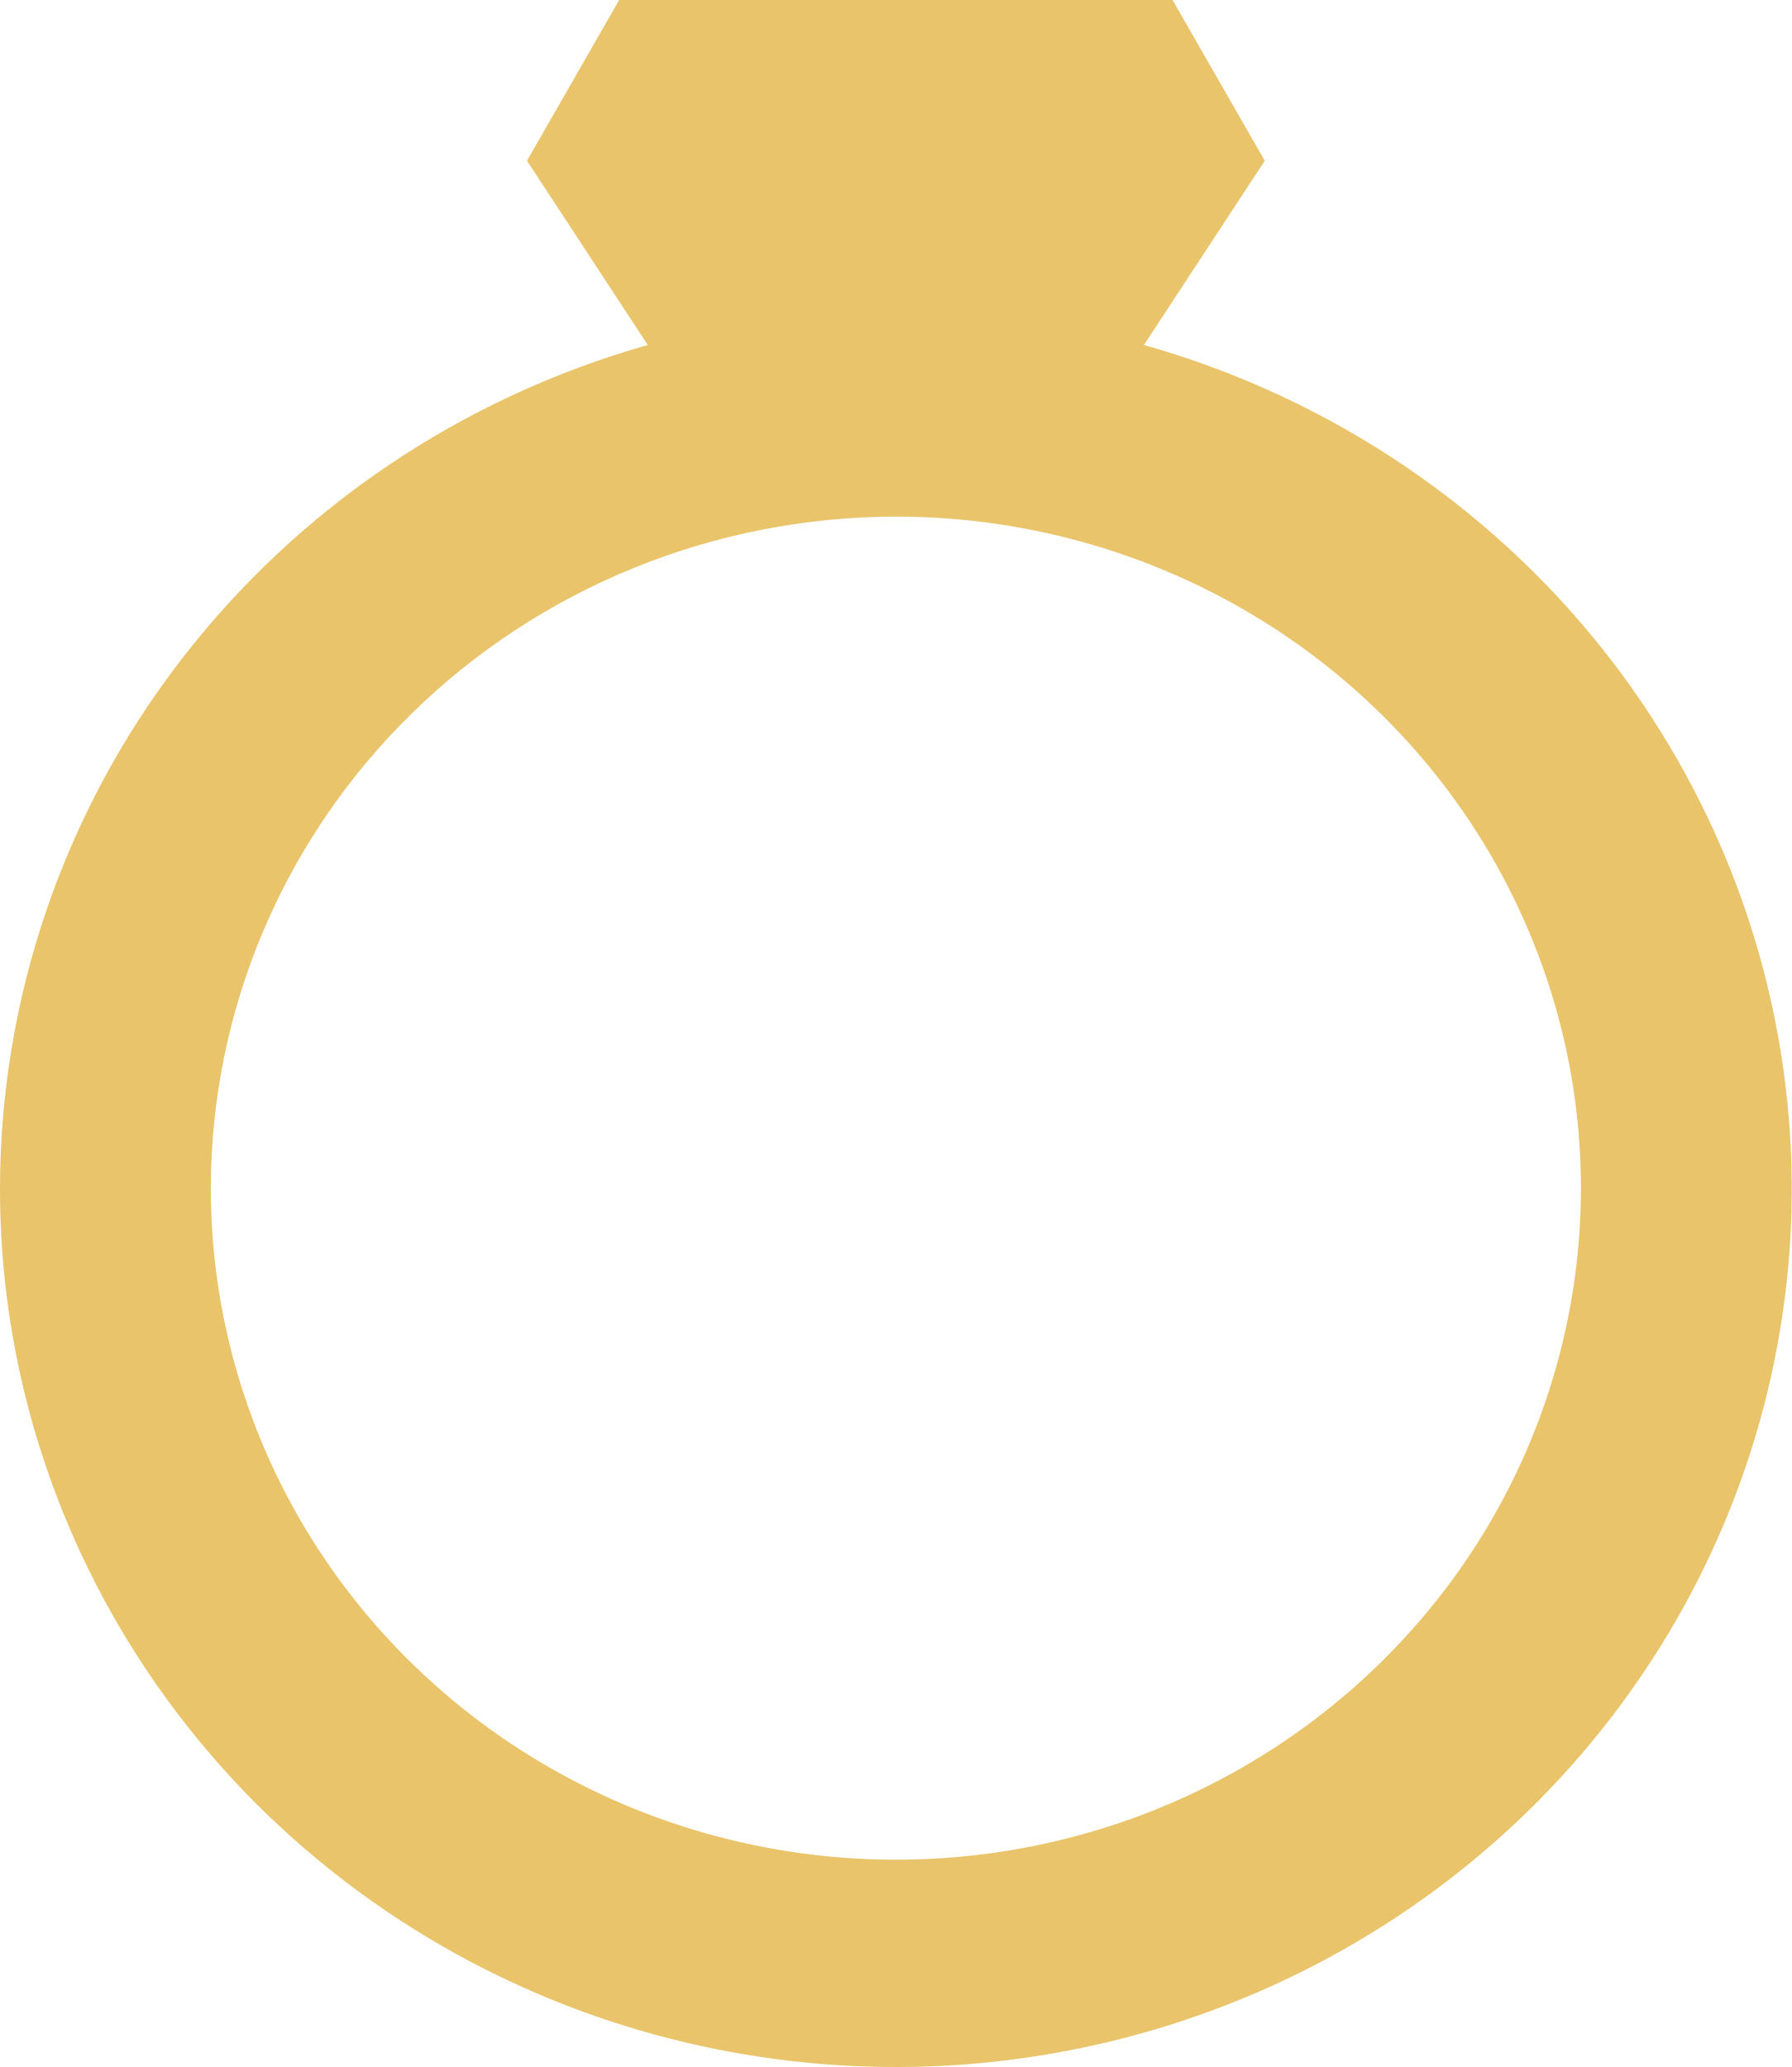
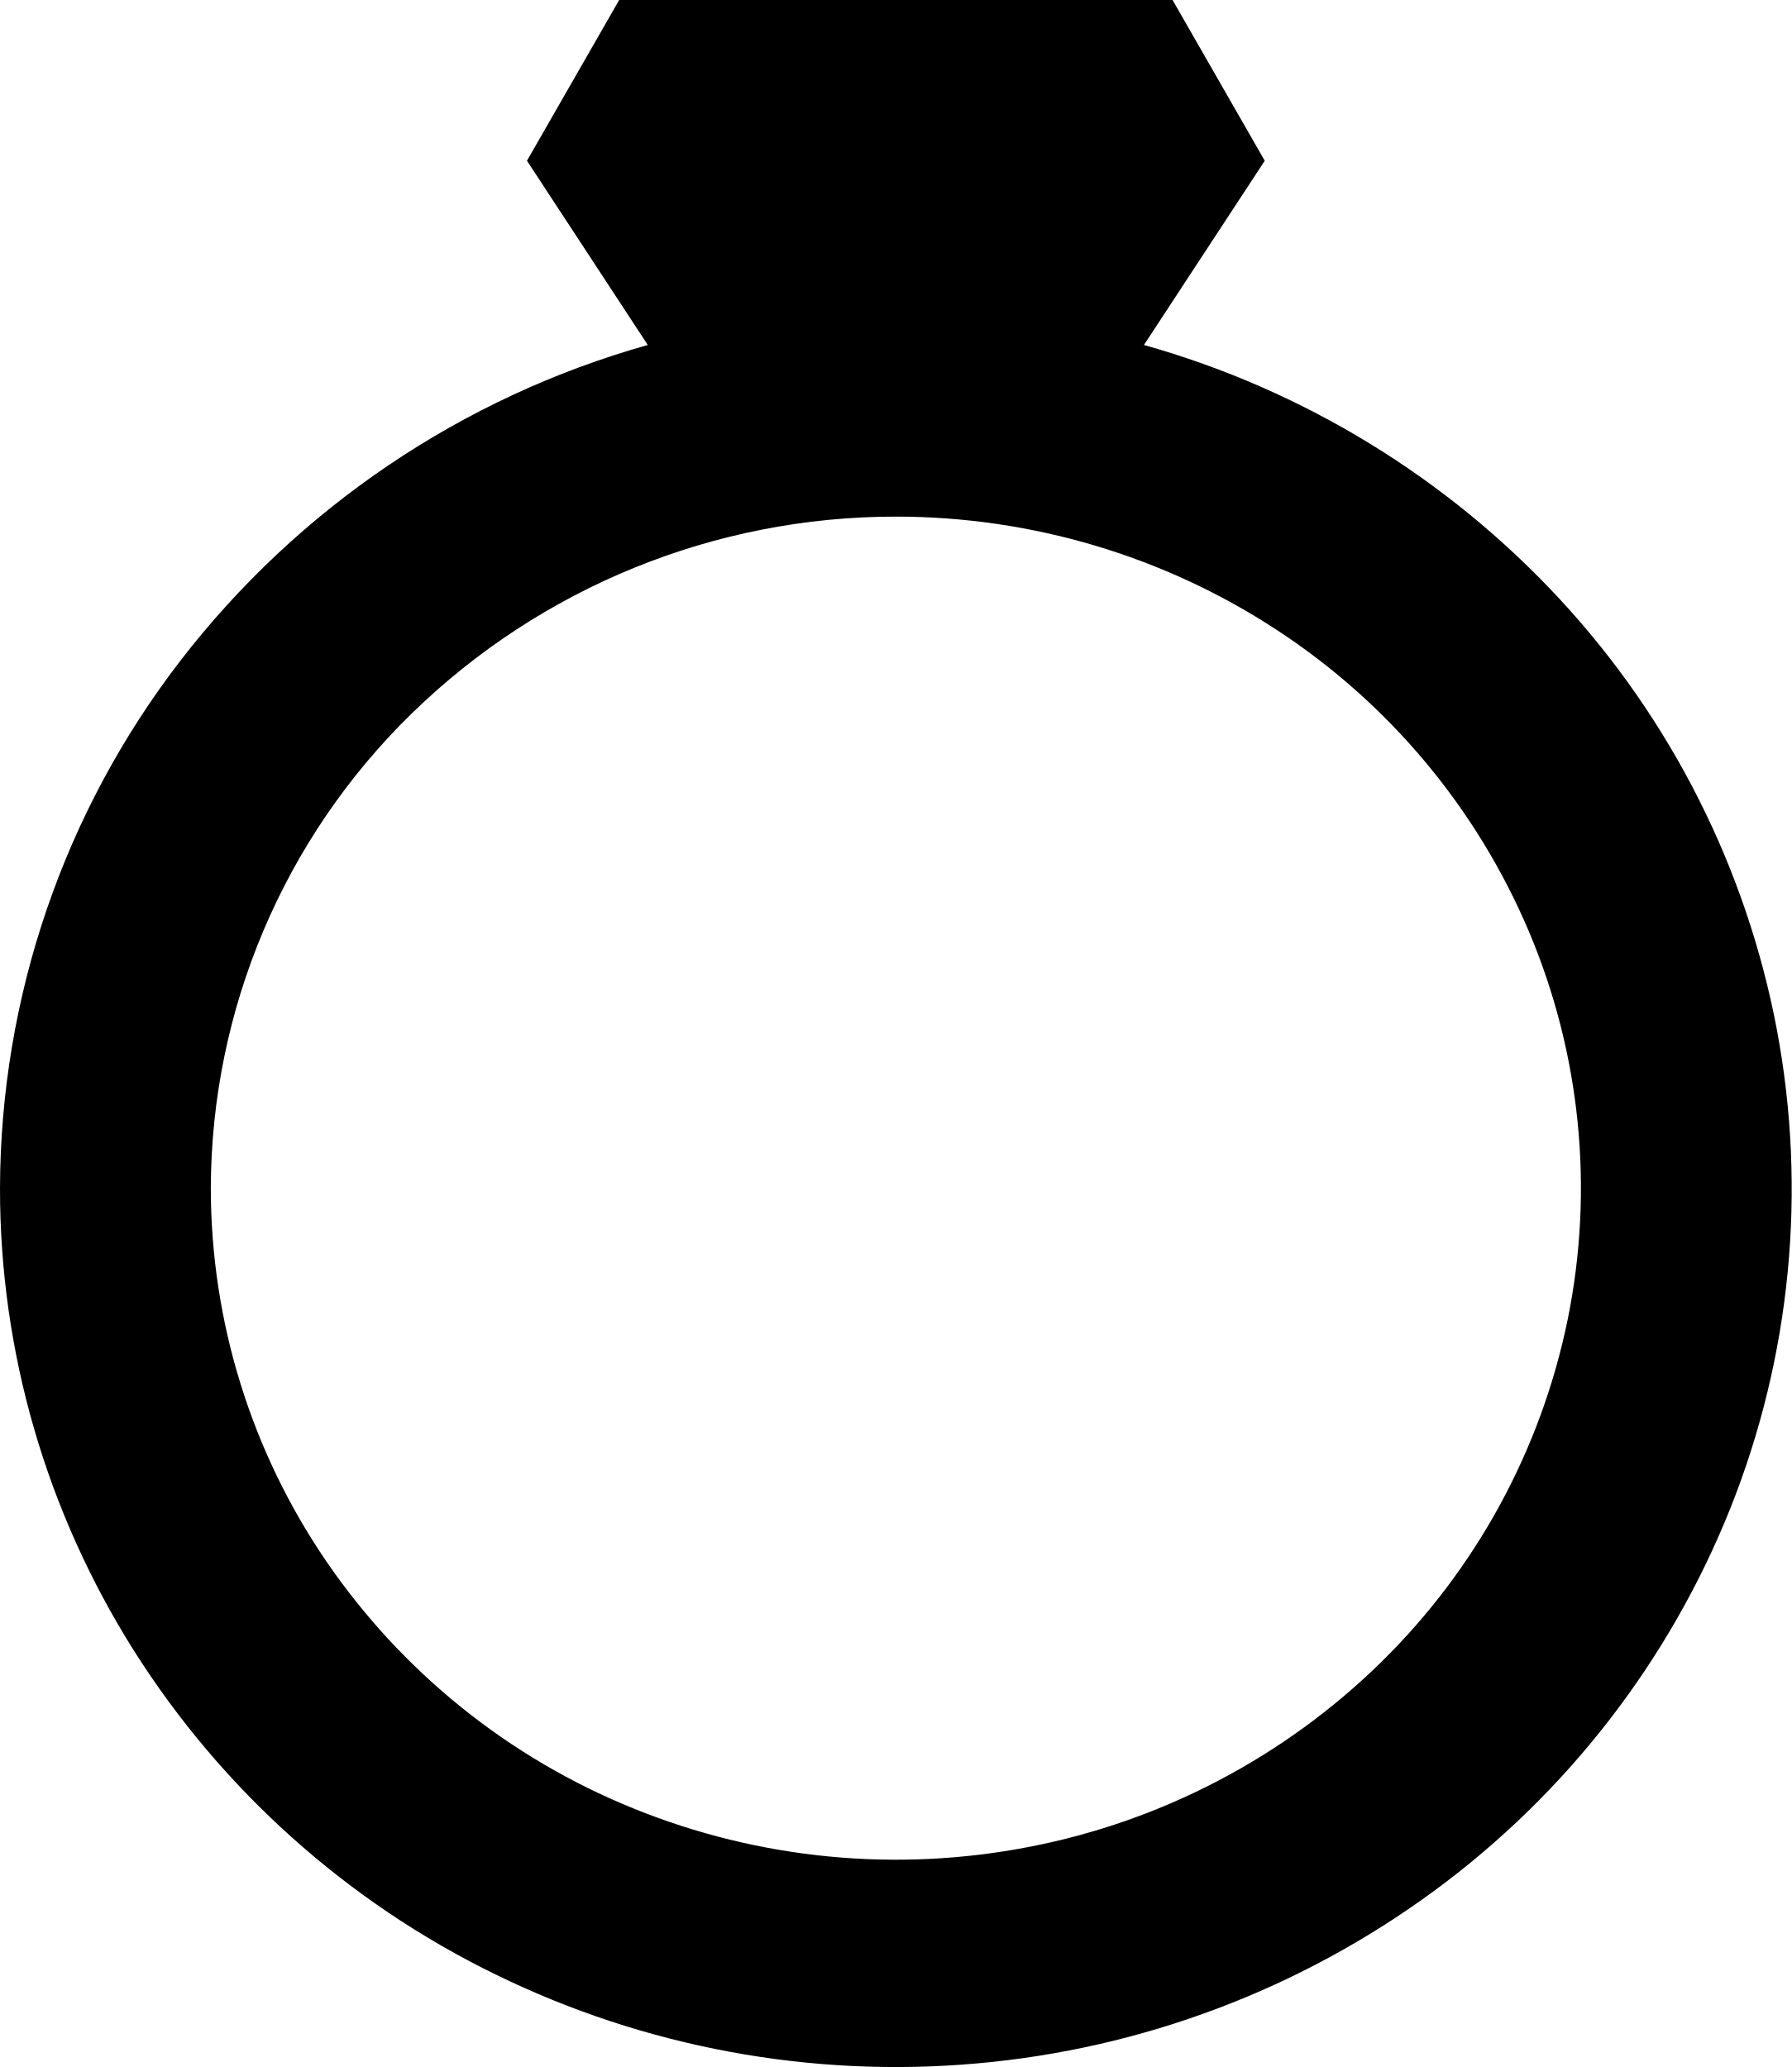
- <svg xmlns="http://www.w3.org/2000/svg" width="26" height="30" viewBox="0 0 26 30" fill="none">
-   <path d="M3.85148e-06 17.244C-0.002 19.614 0.67 21.936 1.94 23.952C3.209 25.968 5.027 27.597 7.189 28.656C9.35 29.715 11.77 30.162 14.177 29.948C16.583 29.733 18.881 28.865 20.813 27.442C22.744 26.018 24.232 24.094 25.111 21.887C25.989 19.68 26.223 17.277 25.785 14.947C25.348 12.617 24.256 10.452 22.634 8.696C21.012 6.941 18.922 5.663 16.6 5.007L18.353 2.333L17.015 0H8.985L7.647 2.333L9.4 5.007C6.693 5.774 4.313 7.382 2.618 9.589C0.923 11.795 0.004 14.482 3.85148e-06 17.244ZM13 7.498C14.966 7.498 16.888 8.069 18.523 9.14C20.158 10.211 21.432 11.733 22.184 13.514C22.937 15.295 23.134 17.255 22.75 19.146C22.367 21.037 21.42 22.773 20.029 24.136C18.639 25.499 16.868 26.428 14.939 26.804C13.011 27.18 11.012 26.987 9.196 26.249C7.379 25.512 5.827 24.262 4.734 22.659C3.642 21.057 3.059 19.172 3.059 17.244C3.062 14.66 4.11 12.183 5.974 10.356C7.838 8.529 10.364 7.501 13 7.498Z" fill="#E9C46A" />
+ <svg xmlns="http://www.w3.org/2000/svg" width="26" height="30" fill="currentColor" viewBox="0 0 26 30">
+   <path d="M0 17.244c-.002 2.37.67 4.692 1.94 6.708a12.909 12.909 0 0 0 5.249 4.704 13.224 13.224 0 0 0 6.988 1.292 13.154 13.154 0 0 0 6.636-2.506 12.776 12.776 0 0 0 4.298-5.555 12.511 12.511 0 0 0 .674-6.94 12.65 12.65 0 0 0-3.15-6.25 13.041 13.041 0 0 0-6.035-3.69l1.753-2.674L17.015 0h-8.03L7.647 2.333 9.4 5.007a13.02 13.02 0 0 0-6.782 4.582A12.596 12.596 0 0 0 0 17.244Zm13-9.746c1.966 0 3.888.571 5.523 1.642a9.79 9.79 0 0 1 3.661 4.374 9.564 9.564 0 0 1 .566 5.632 9.69 9.69 0 0 1-2.72 4.99 10.004 10.004 0 0 1-5.09 2.668 10.124 10.124 0 0 1-5.744-.555 9.9 9.9 0 0 1-4.462-3.59 9.612 9.612 0 0 1-1.675-5.415 9.663 9.663 0 0 1 2.915-6.888A10.055 10.055 0 0 1 13 7.498Z" />
</svg>
